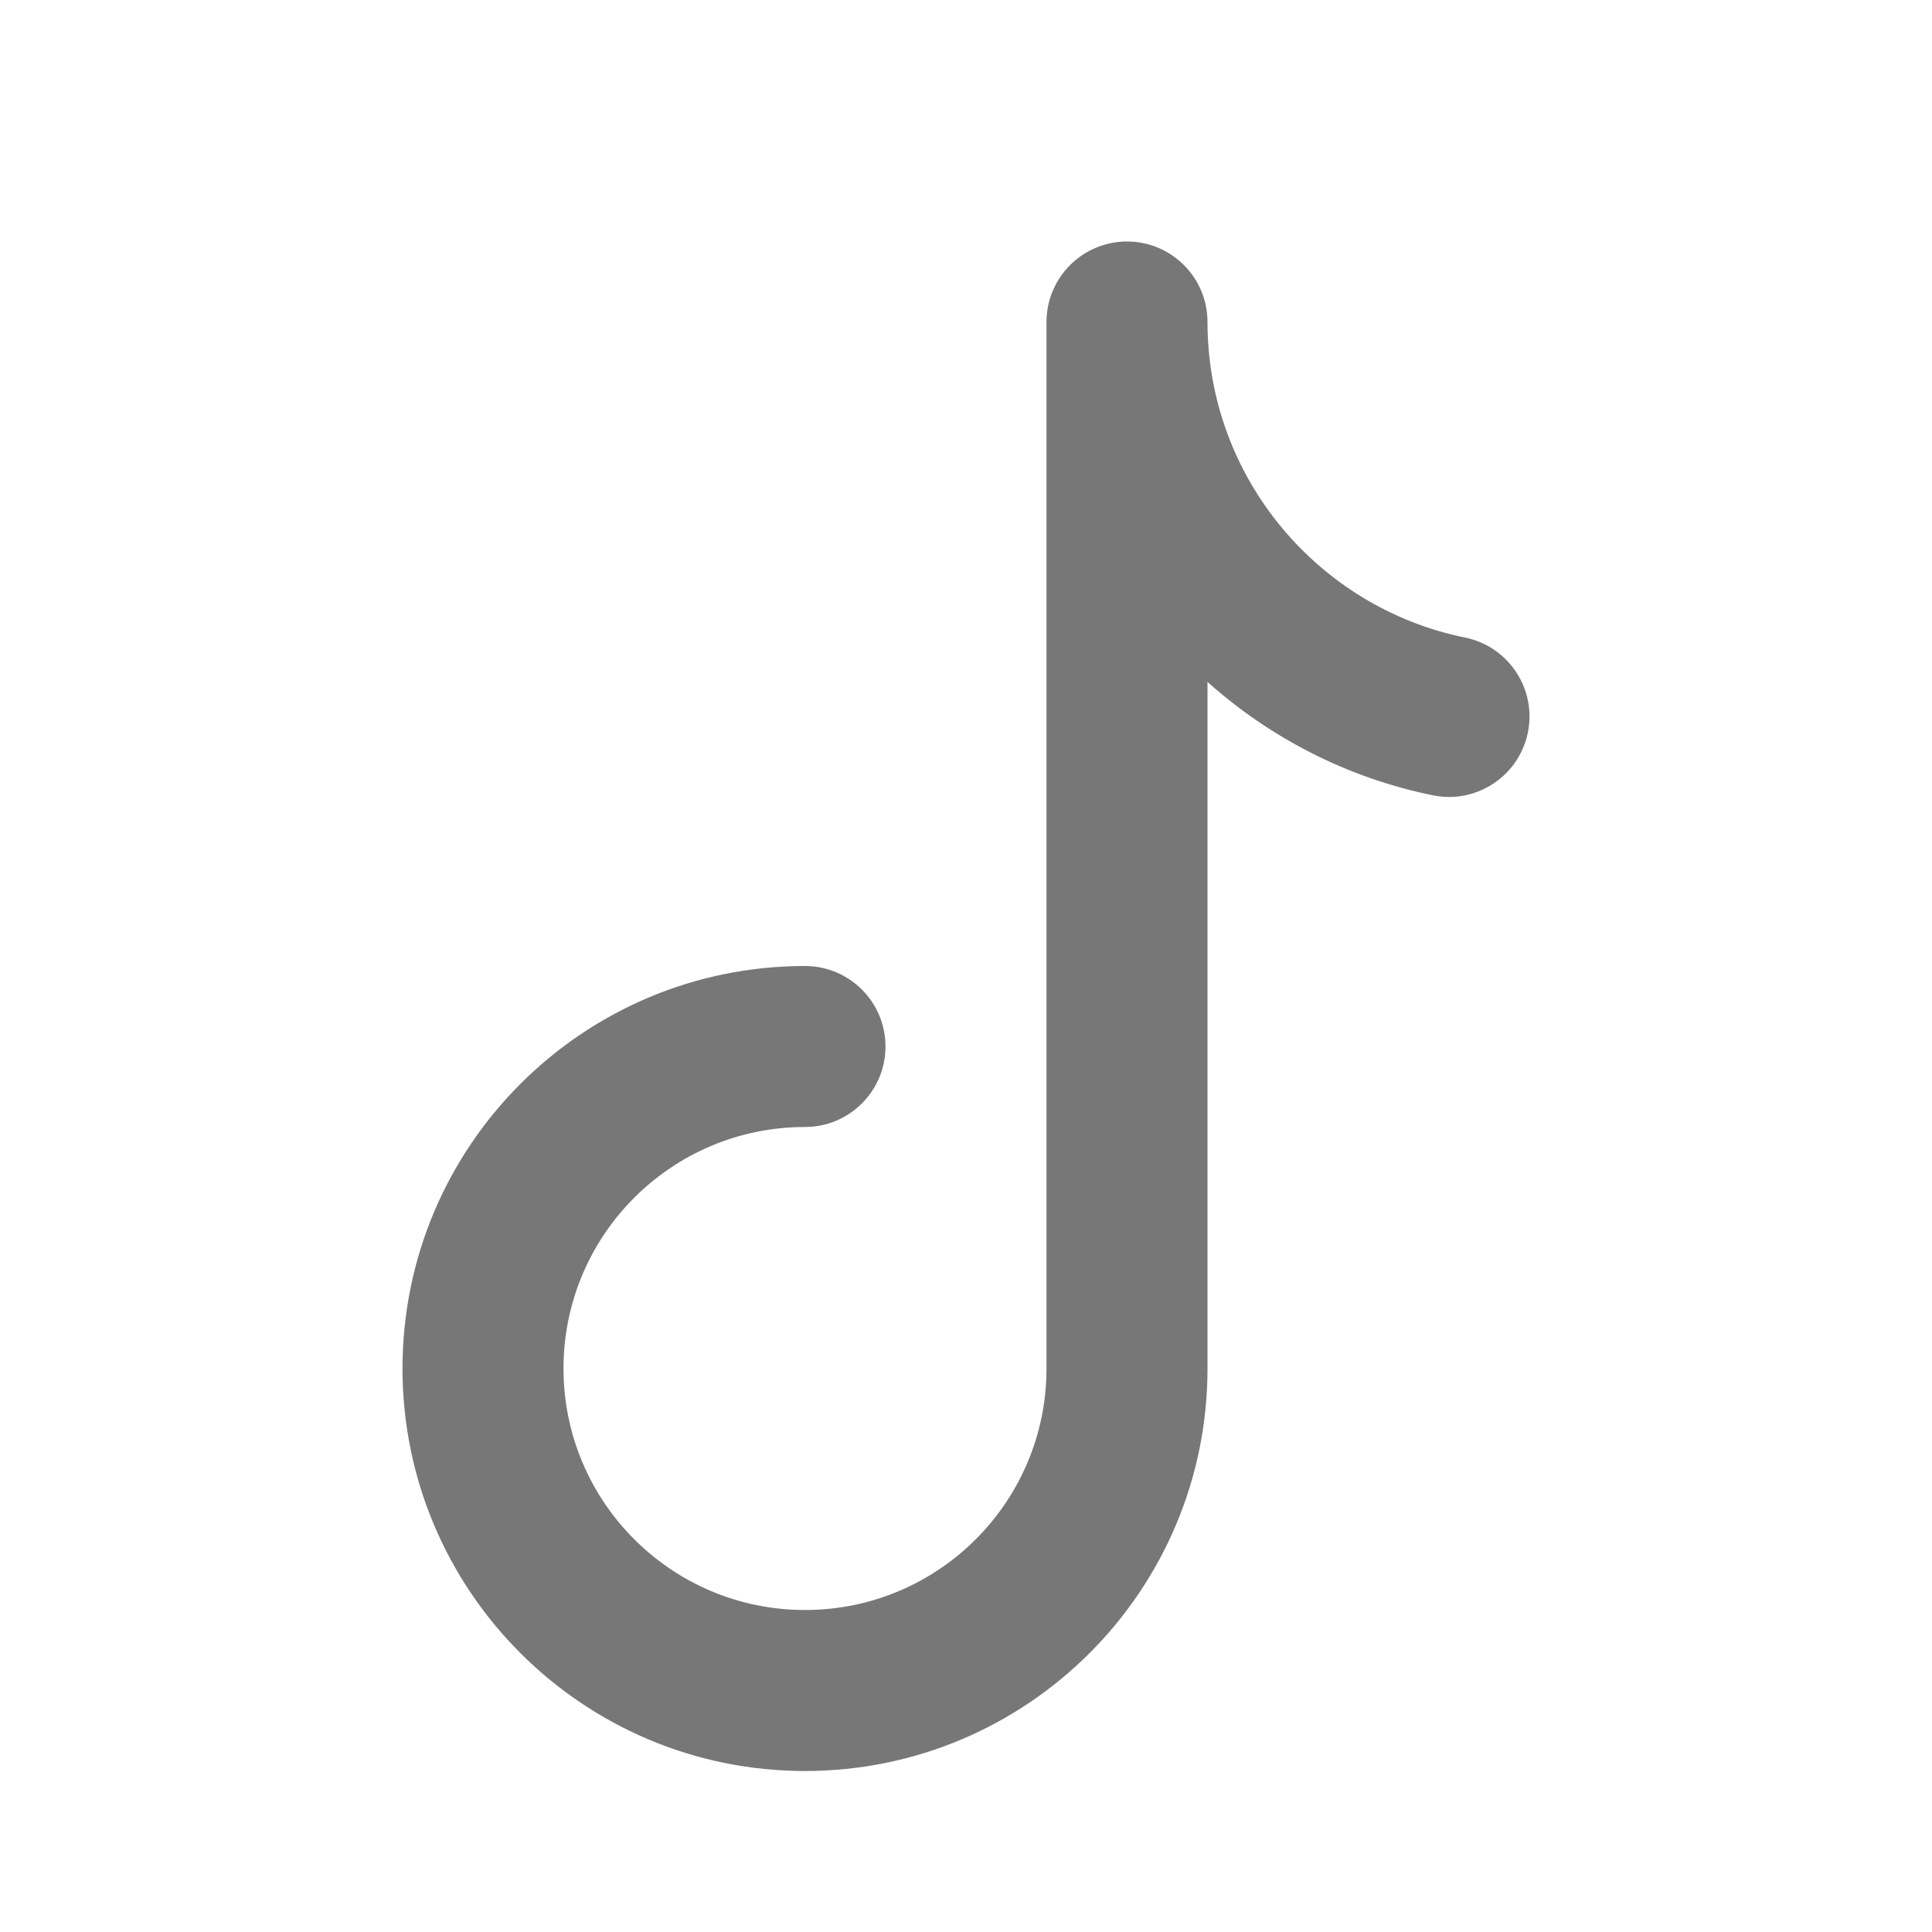
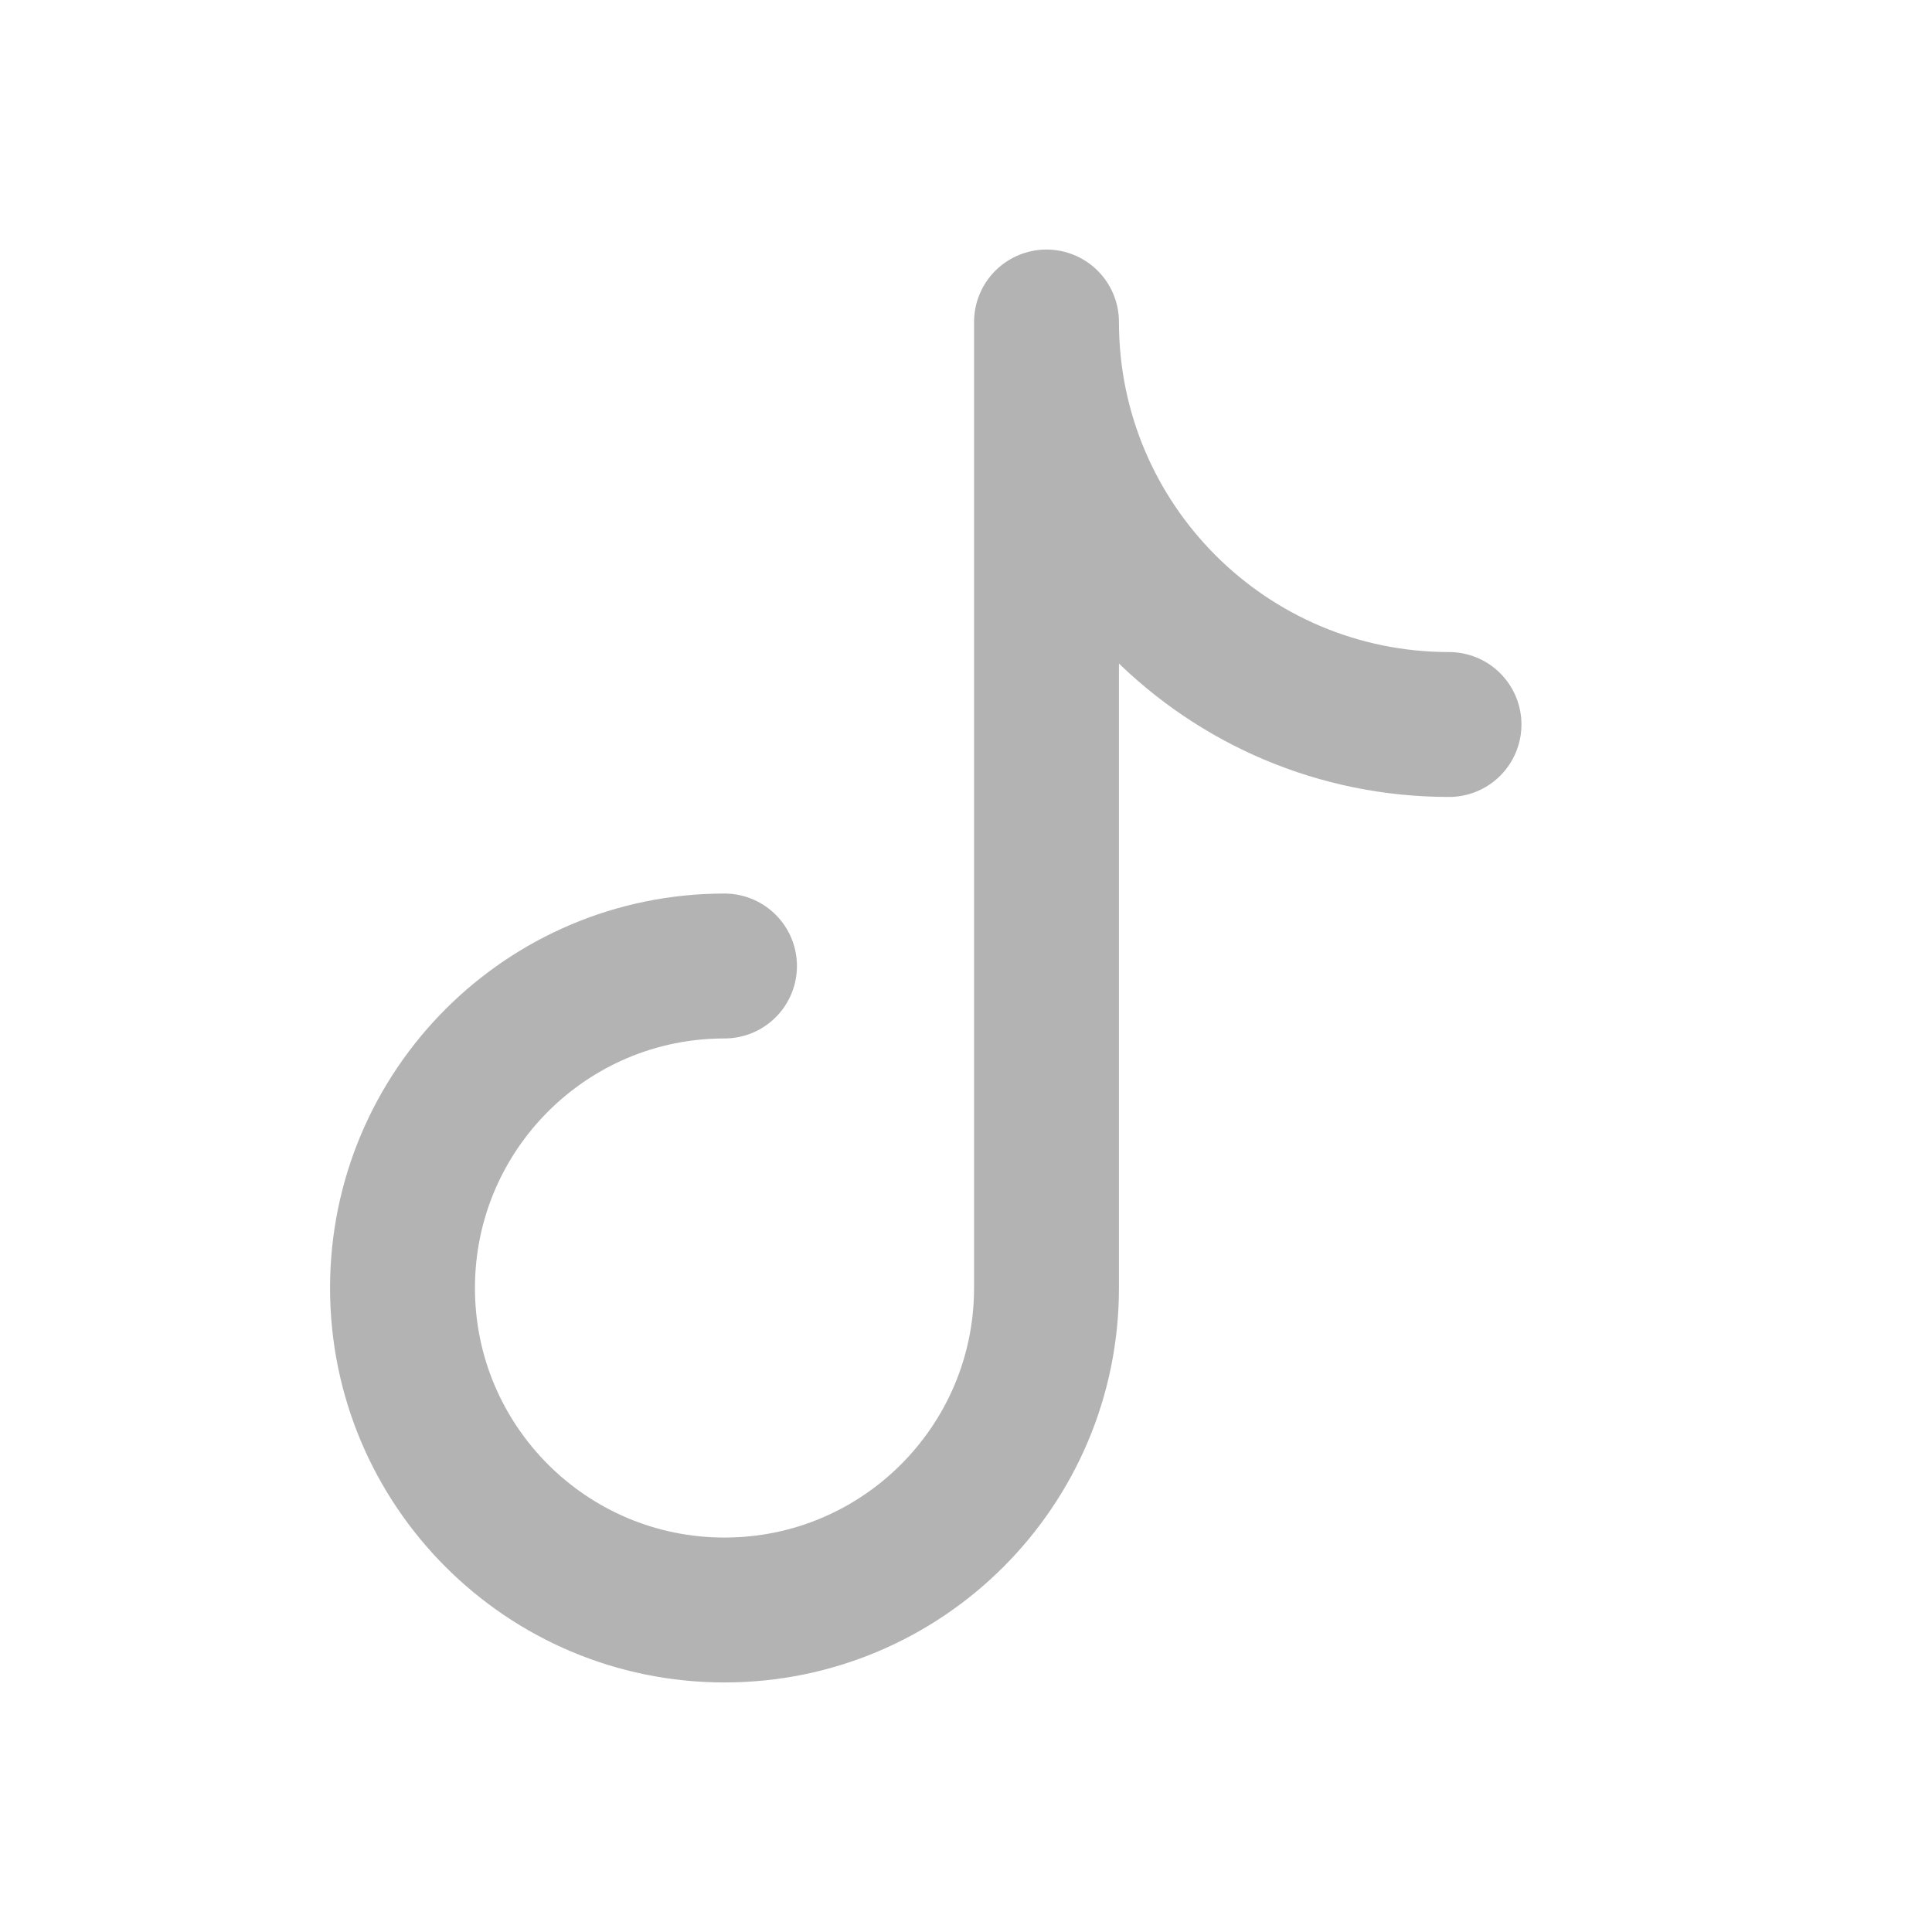
- <svg xmlns="http://www.w3.org/2000/svg" width="800px" height="800px" viewBox="0 0 24 24" version="1.1" fill="#777777">
-   <g id="SVGRepo_bgCarrier" stroke-width="0" />
-   <g id="SVGRepo_tracerCarrier" stroke-linecap="round" stroke-linejoin="round" />
-   <g id="SVGRepo_iconCarrier">
-     <g id="页面-1" stroke="none" stroke-width="1" fill="none" fill-rule="evenodd">
-       <g id="Brand" transform="translate(-720, -0)">
-         <g id="tiktok_line" transform="translate(720, 0)">
-           <path d="M24,0 L24,24 L0,24 L0,0 L24,0 Z M12.593,23.258 L12.582,23.26 L12.511,23.295 L12.492,23.299 L12.492,23.299 L12.477,23.295 L12.406,23.26 C12.396,23.256 12.387,23.259 12.382,23.265 L12.378,23.276 L12.361,23.703 L12.366,23.723 L12.377,23.736 L12.48,23.81 L12.495,23.814 L12.495,23.814 L12.507,23.81 L12.611,23.736 L12.623,23.72 L12.623,23.72 L12.627,23.703 L12.61,23.276 C12.608,23.266 12.601,23.259 12.593,23.258 L12.593,23.258 Z M12.858,23.145 L12.845,23.147 L12.66,23.24 L12.65,23.25 L12.65,23.25 L12.647,23.261 L12.665,23.691 L12.67,23.703 L12.67,23.703 L12.678,23.71 L12.879,23.803 C12.891,23.807 12.902,23.803 12.908,23.795 L12.912,23.781 L12.878,23.167 C12.875,23.155 12.867,23.147 12.858,23.145 L12.858,23.145 Z M12.143,23.147 C12.133,23.142 12.122,23.145 12.116,23.153 L12.11,23.167 L12.076,23.781 C12.075,23.793 12.083,23.802 12.093,23.805 L12.108,23.803 L12.309,23.71 L12.319,23.702 L12.319,23.702 L12.323,23.691 L12.34,23.261 L12.337,23.249 L12.337,23.249 L12.328,23.24 L12.143,23.147 Z" id="MingCute" fill-rule="nonzero"> </path>
-           <path d="M14,3 C14.552,3 15,3.448 15,4 C15,5.932 16.374,7.549 18.199,7.92 C18.74,8.03 19.09,8.558 18.98,9.099 C18.87,9.64 18.342,9.99 17.801,9.88 C16.739,9.664 15.778,9.167 15,8.471 L15,17 C15,19.761 12.761,22 10,22 C7.239,22 5,19.761 5,17 C5,14.239 7.239,12 10,12 C10.552,12 11,12.448 11,13 C11,13.552 10.552,14 10,14 C8.343,14 7,15.343 7,17 C7,18.657 8.343,20 10,20 C11.657,20 13,18.657 13,17 L13,4 C13,3.448 13.448,3 14,3 Z" id="路径" fill="#777777"> </path>
-         </g>
-       </g>
-     </g>
-   </g>
+ <svg xmlns="http://www.w3.org/2000/svg" viewBox="0 0 24 24" fill="none" stroke="#B3B3B3" stroke-width="1.8" stroke-linecap="round" stroke-linejoin="round" width="24" height="24">
+   <path d="M9 12a4 4 0 1 0 4 4V4a5 5 0 0 0 5 5" />
</svg>
